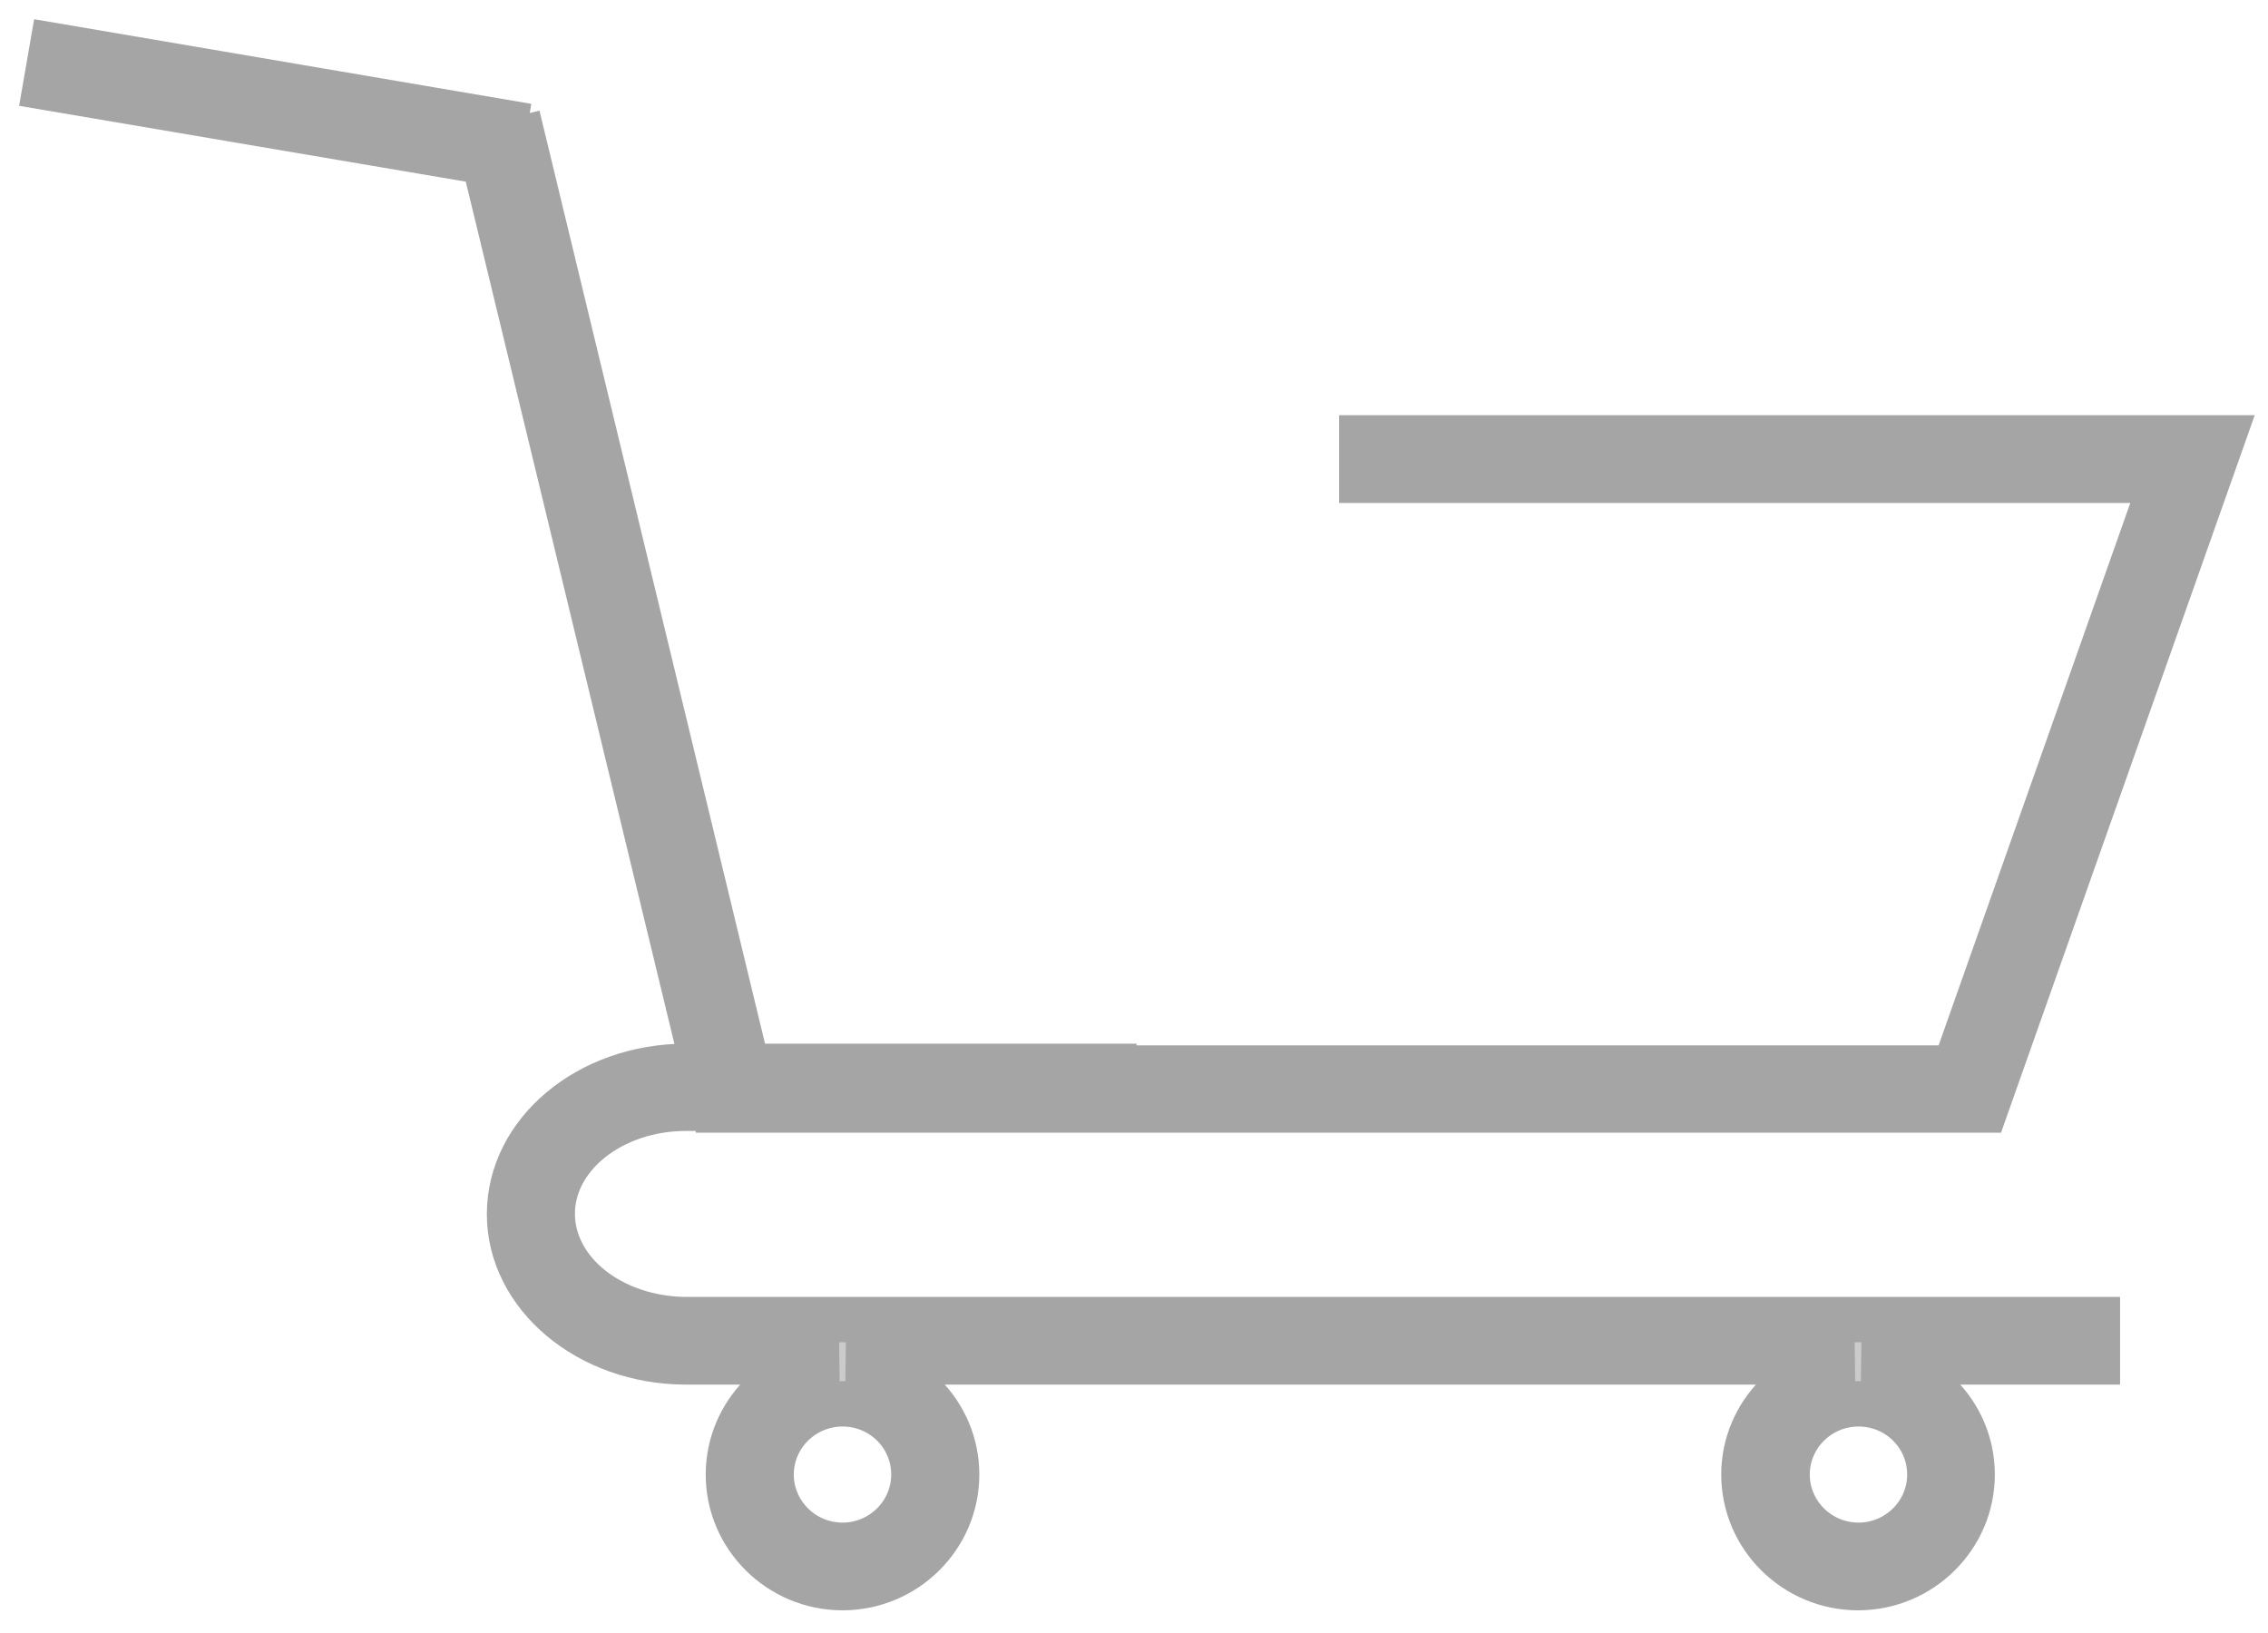
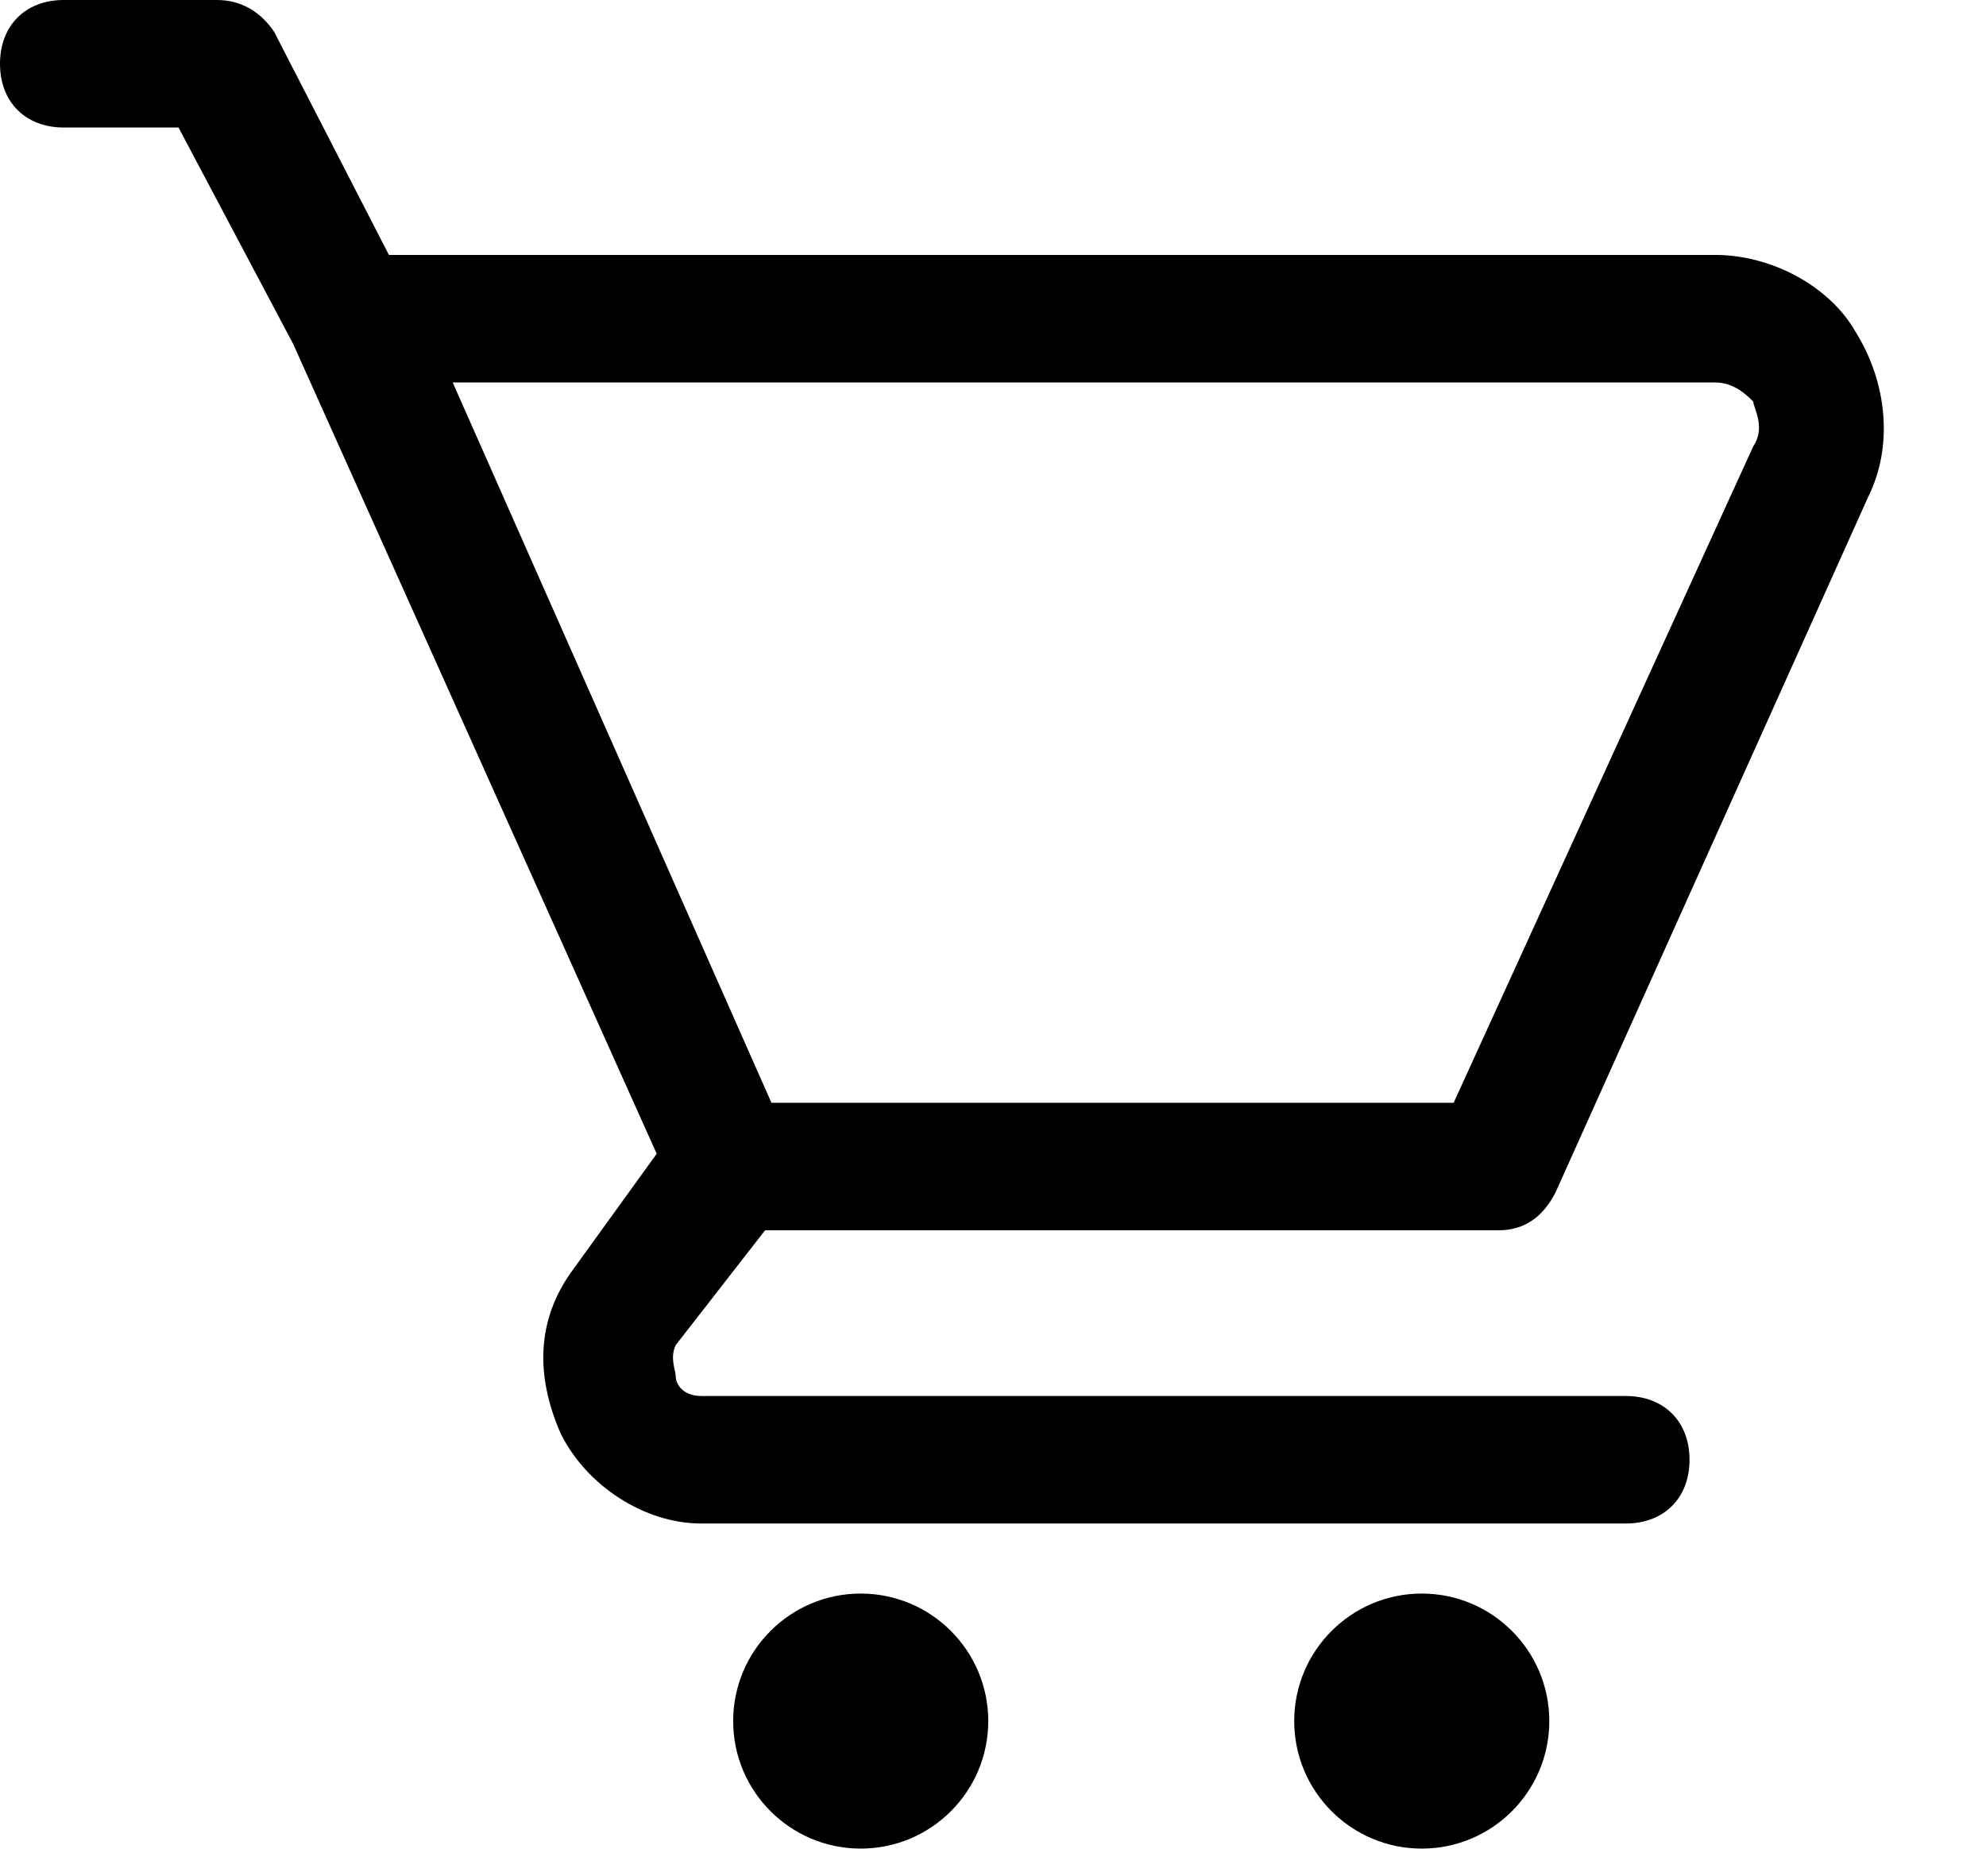
- <svg xmlns="http://www.w3.org/2000/svg" width="50" height="36" viewBox="0 0 50 36" fill="none">
-   <path d="M12.175 26.757C12.175 25.478 13.495 24.432 15.125 24.432H15.728L15.737 24.47H43.761L49 9.654H30.022V10.588H47.671L43.092 23.545H24.557V23.508H16.472L11.525 3.044L11.064 3.157L11.139 2.699L1.16 1L1 1.924L10.677 3.567L15.502 23.508H15.125C12.976 23.508 11.233 24.964 11.233 26.766C11.233 28.558 12.976 30.024 15.125 30.024H18.498C17.141 30.061 16.058 31.163 16.058 32.507C16.058 33.88 17.189 35 18.574 35C19.959 35 21.09 33.88 21.09 32.507C21.09 31.154 19.997 30.061 18.649 30.024H40.887C39.539 30.061 38.446 31.163 38.446 32.507C38.446 33.88 39.577 35 40.962 35C42.347 35 43.478 33.88 43.478 32.507C43.478 31.154 42.385 30.061 41.038 30.024H46.239V29.091H15.125C13.495 29.081 12.175 28.045 12.175 26.757ZM42.545 32.507C42.545 33.366 41.839 34.066 40.972 34.066C40.105 34.066 39.398 33.366 39.398 32.507C39.398 31.648 40.105 30.948 40.972 30.948C41.839 30.948 42.545 31.639 42.545 32.507ZM20.147 32.507C20.147 33.366 19.441 34.066 18.574 34.066C17.707 34.066 17 33.366 17 32.507C17 31.648 17.707 30.948 18.574 30.948C19.441 30.948 20.147 31.639 20.147 32.507Z" fill="#CBCBCB" stroke="#A5A5A5" />
+ <svg xmlns="http://www.w3.org/2000/svg" width="18" height="17" viewBox="0 0 18 17" fill="none">
+   <path d="M1.618 1.156L2.658 3.12L5.952 10.459L5.201 11.499C4.854 11.962 4.854 12.482 5.085 13.002C5.316 13.464 5.836 13.811 6.356 13.811H14.735C15.082 13.811 15.313 13.58 15.313 13.233C15.313 12.886 15.082 12.655 14.735 12.655H6.356C6.183 12.655 6.125 12.54 6.125 12.482C6.125 12.424 6.068 12.308 6.125 12.193L6.934 11.153H13.58C13.811 11.153 13.984 11.037 14.1 10.806L16.931 4.507C17.162 4.045 17.105 3.467 16.816 3.005C16.585 2.6 16.064 2.311 15.544 2.311H3.525L2.485 0.289C2.369 0.116 2.196 0 1.965 0H0.578C0.231 0 0 0.231 0 0.578C0 0.925 0.231 1.156 0.578 1.156H1.618ZM15.544 3.467C15.718 3.467 15.833 3.583 15.891 3.641C15.891 3.698 16.007 3.872 15.891 4.045L13.175 9.997H6.992L4.103 3.467H15.544Z" fill="black" />
+   <path d="M7.801 16.758C8.439 16.758 8.957 16.24 8.957 15.602C8.957 14.964 8.439 14.446 7.801 14.446C7.163 14.446 6.645 14.964 6.645 15.602C6.645 16.24 7.163 16.758 7.801 16.758Z" fill="black" />
+   <path d="M12.886 16.758C13.524 16.758 14.042 16.24 14.042 15.602C14.042 14.964 13.524 14.446 12.886 14.446C12.248 14.446 11.73 14.964 11.73 15.602C11.73 16.24 12.248 16.758 12.886 16.758Z" fill="black" />
</svg>
